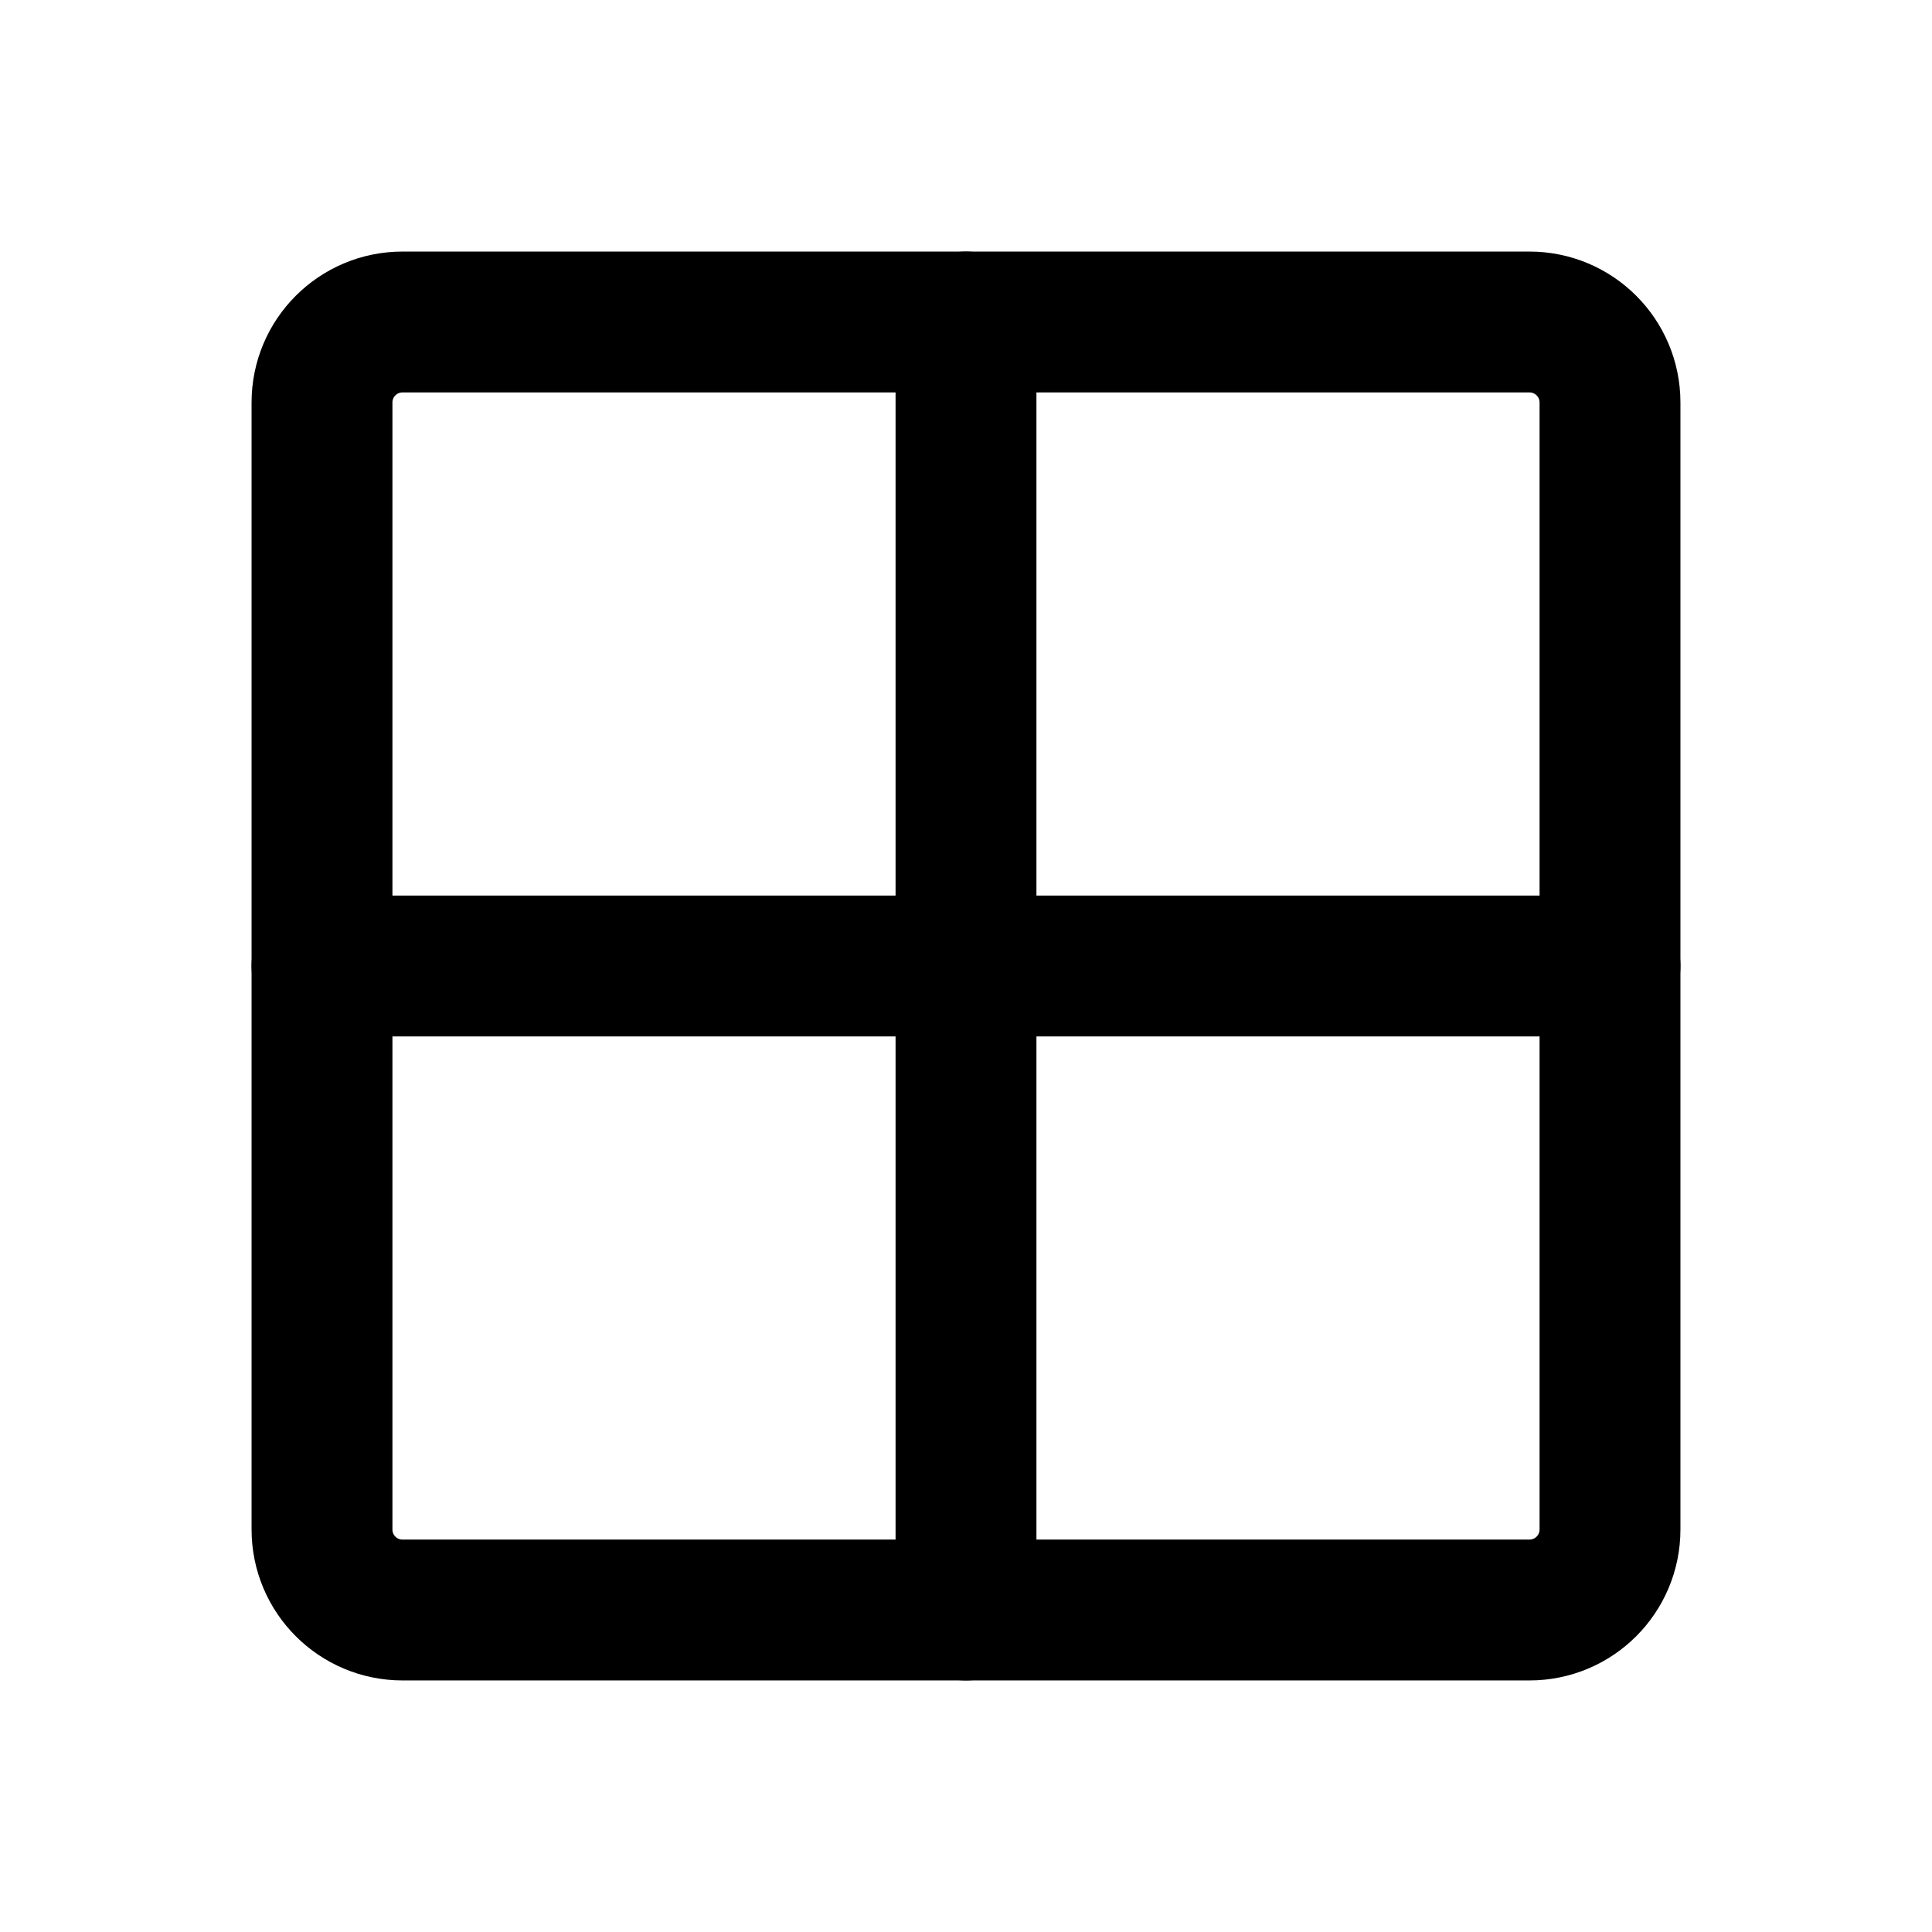
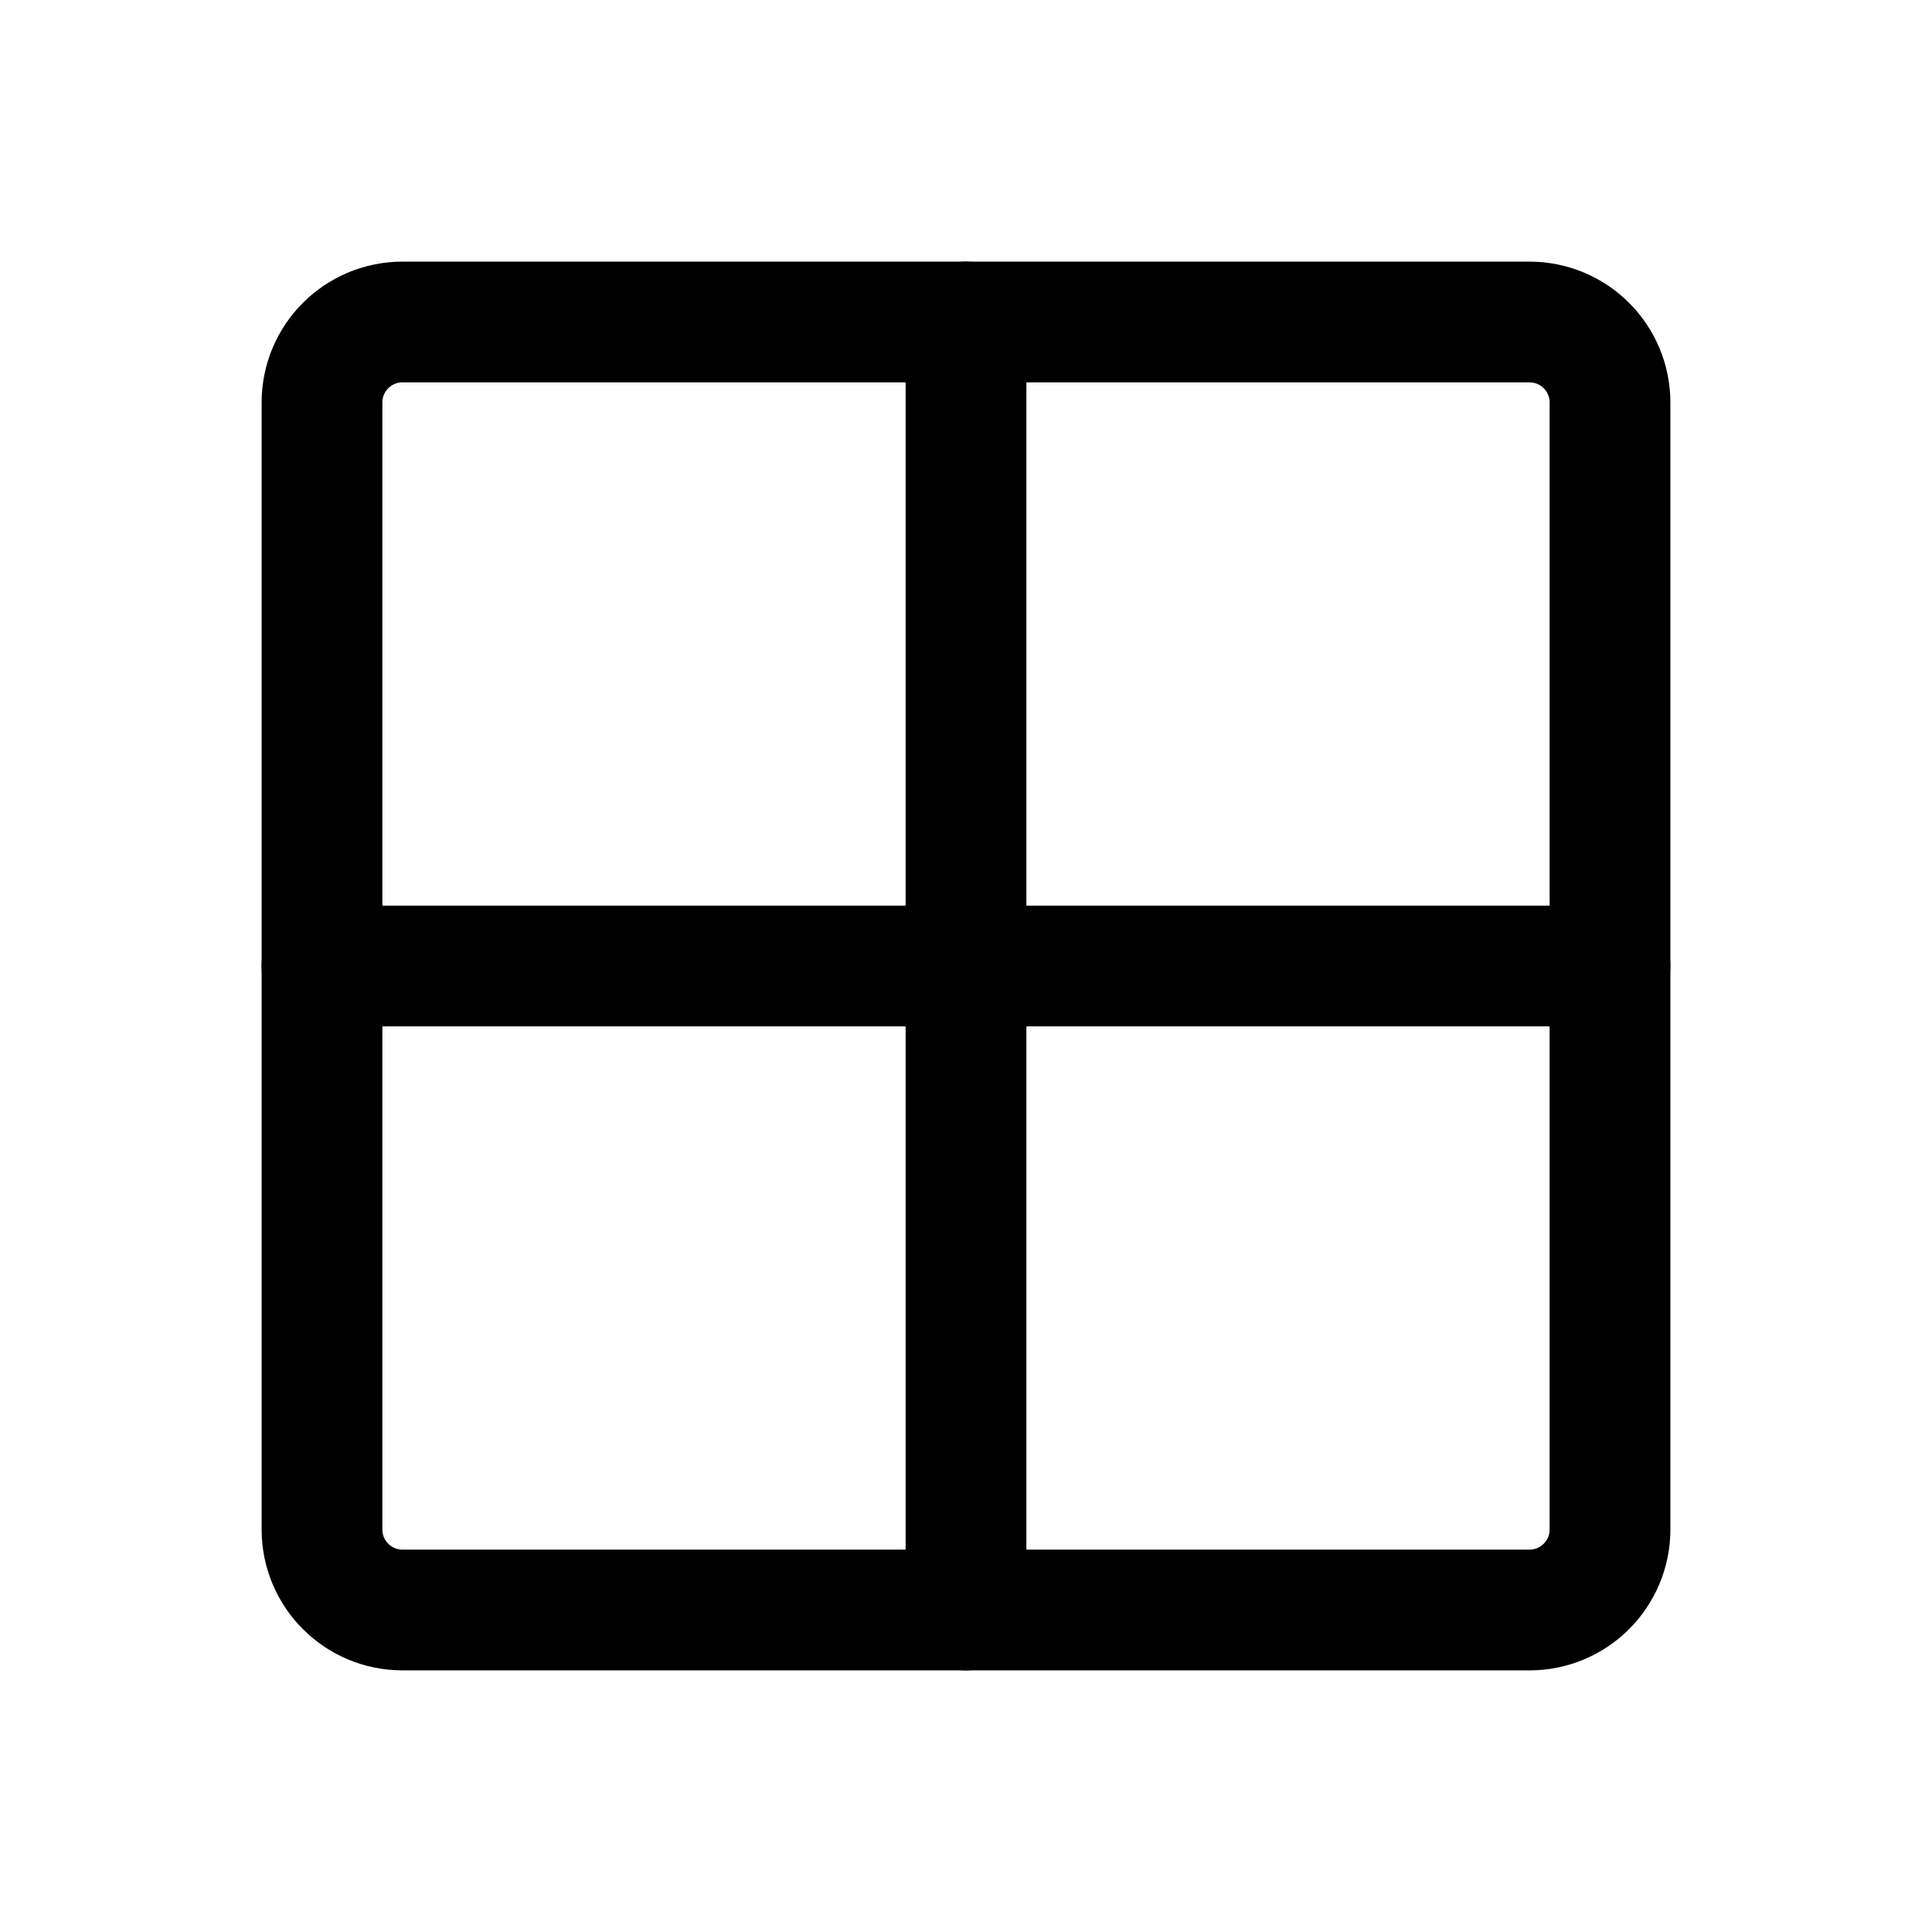
- <svg xmlns="http://www.w3.org/2000/svg" width="24" height="24" viewBox="0 0 24 24" fill="none" stroke="#000000" stroke-width="1.75" stroke-linecap="round" stroke-linejoin="round">
+ <svg xmlns="http://www.w3.org/2000/svg" width="24" height="24" viewBox="0 0 24 24" fill="none" stroke="#000000" stroke-width="1.5" stroke-linecap="round" stroke-linejoin="round">
  <rect x="4" y="4" width="16" height="16" rx="1" />
  <path d="M12 4v16M4 12h16" />
</svg>
